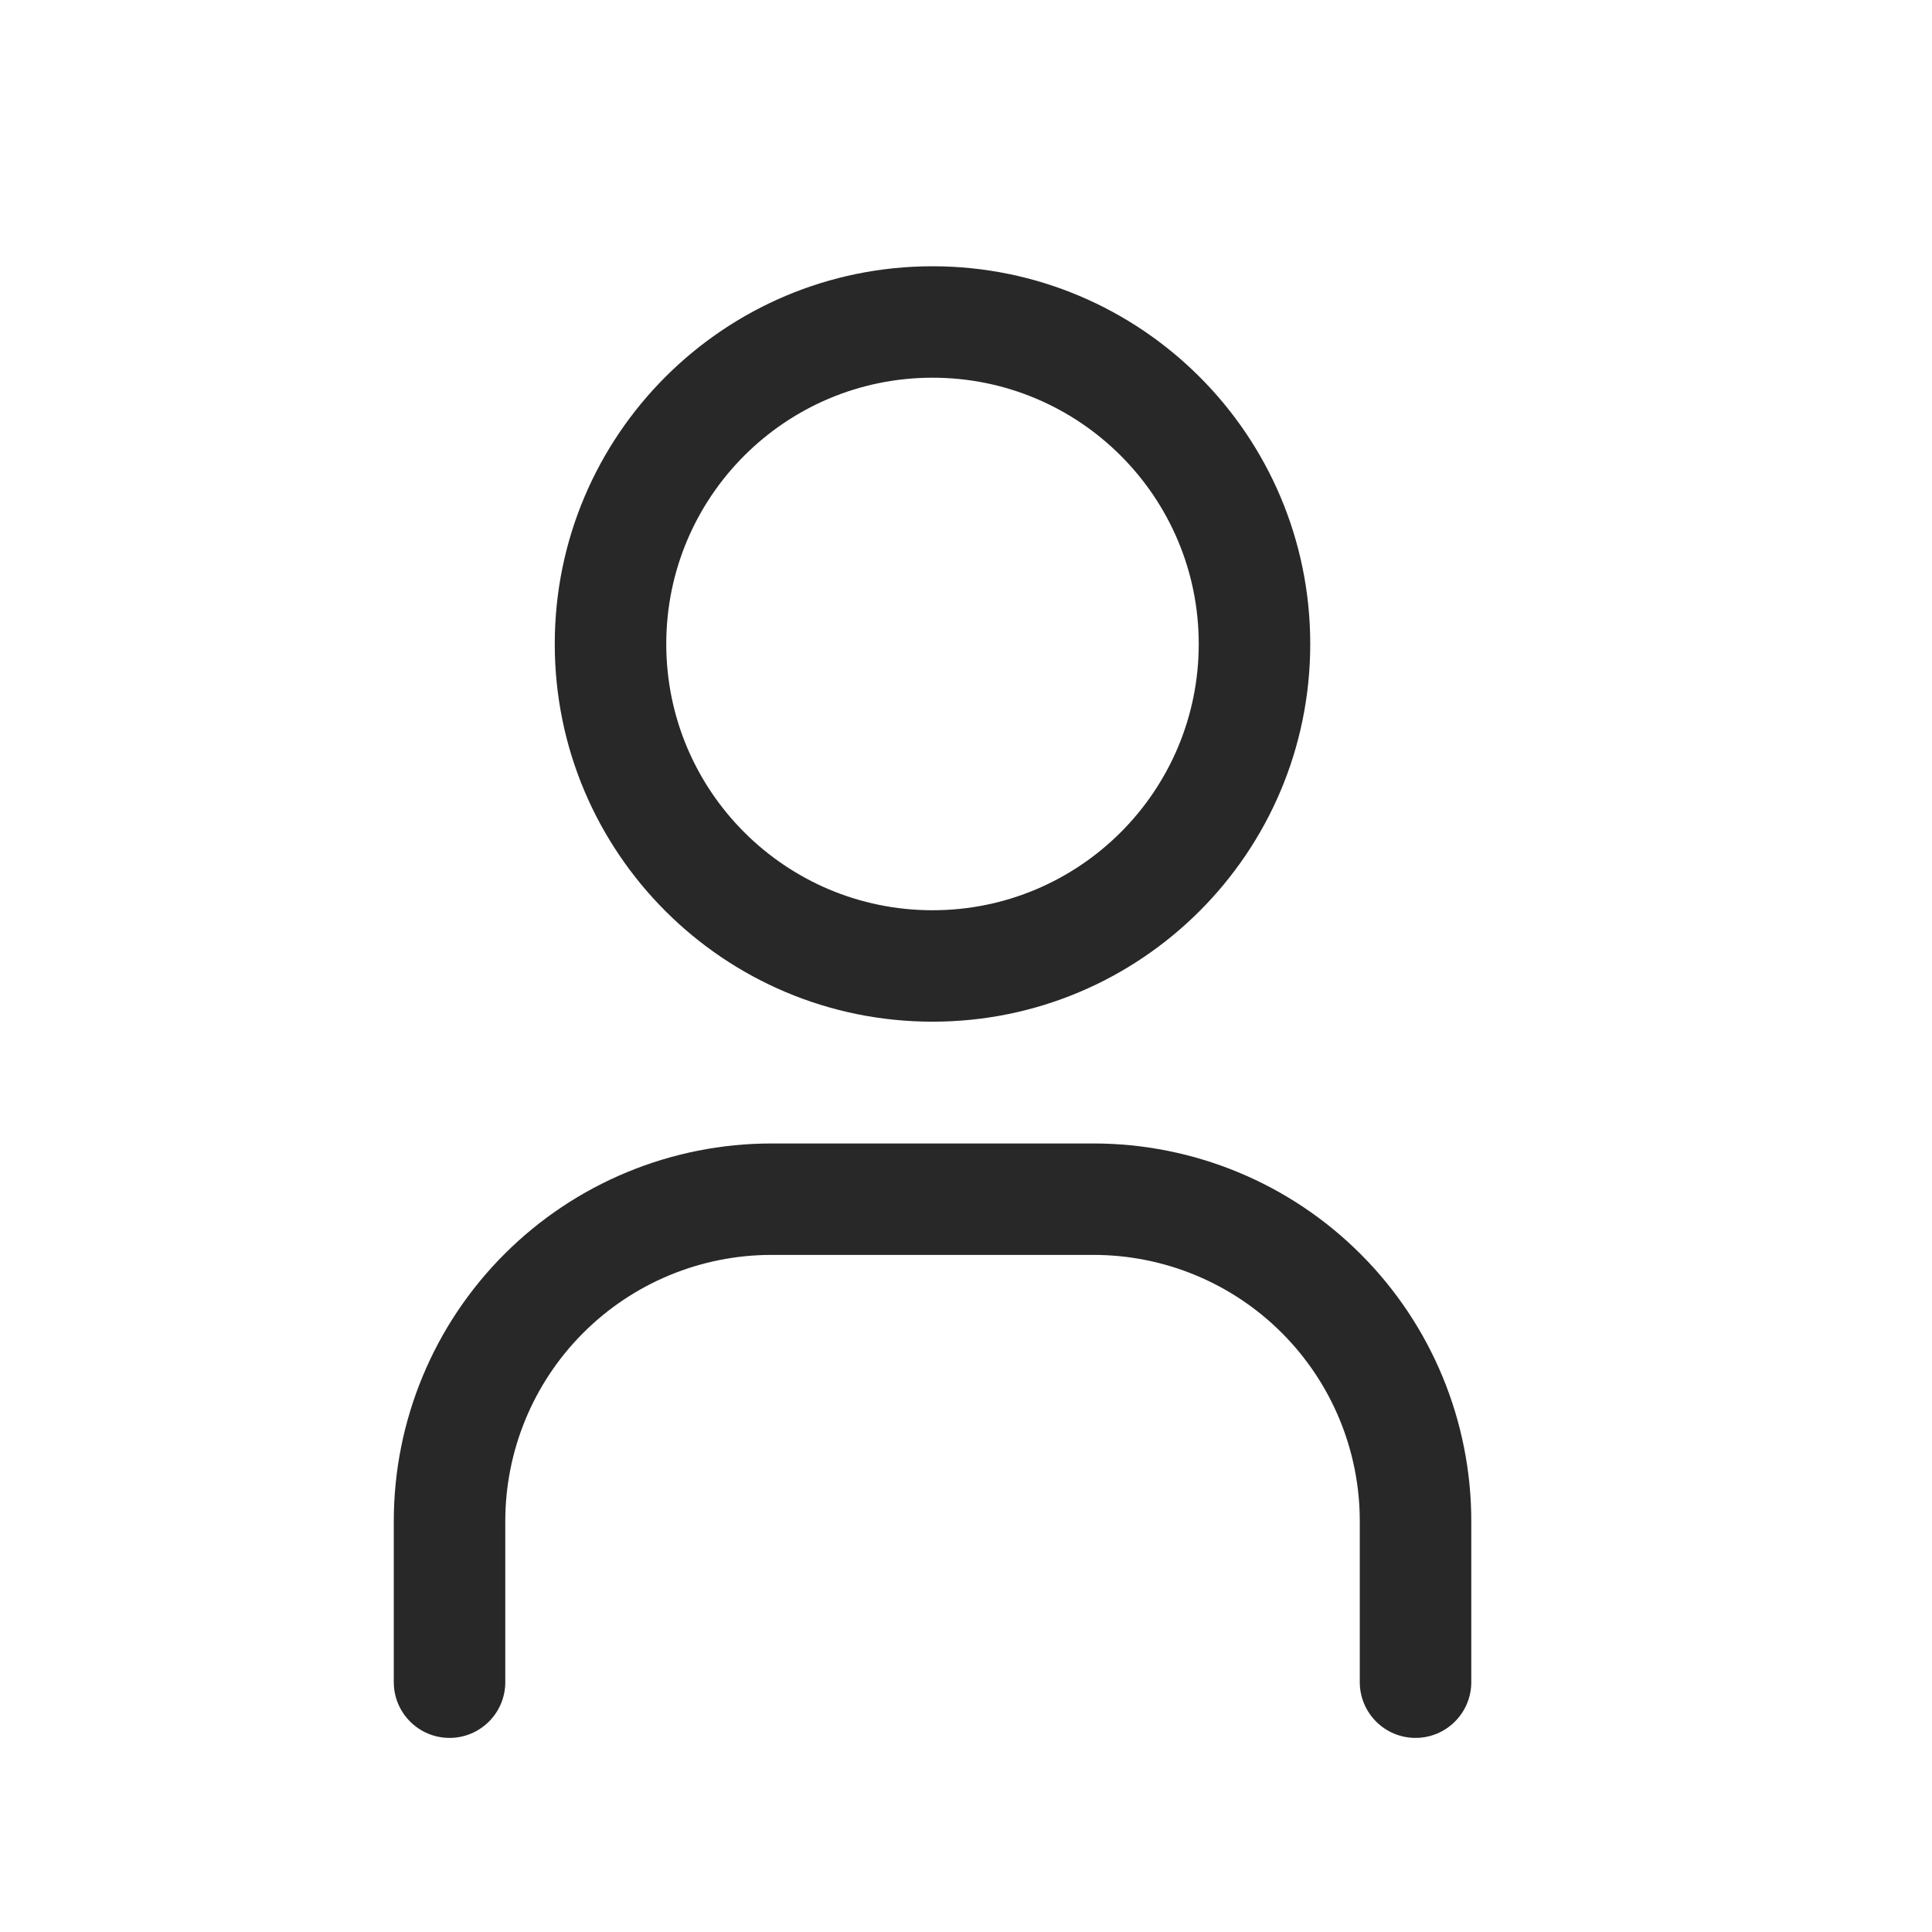
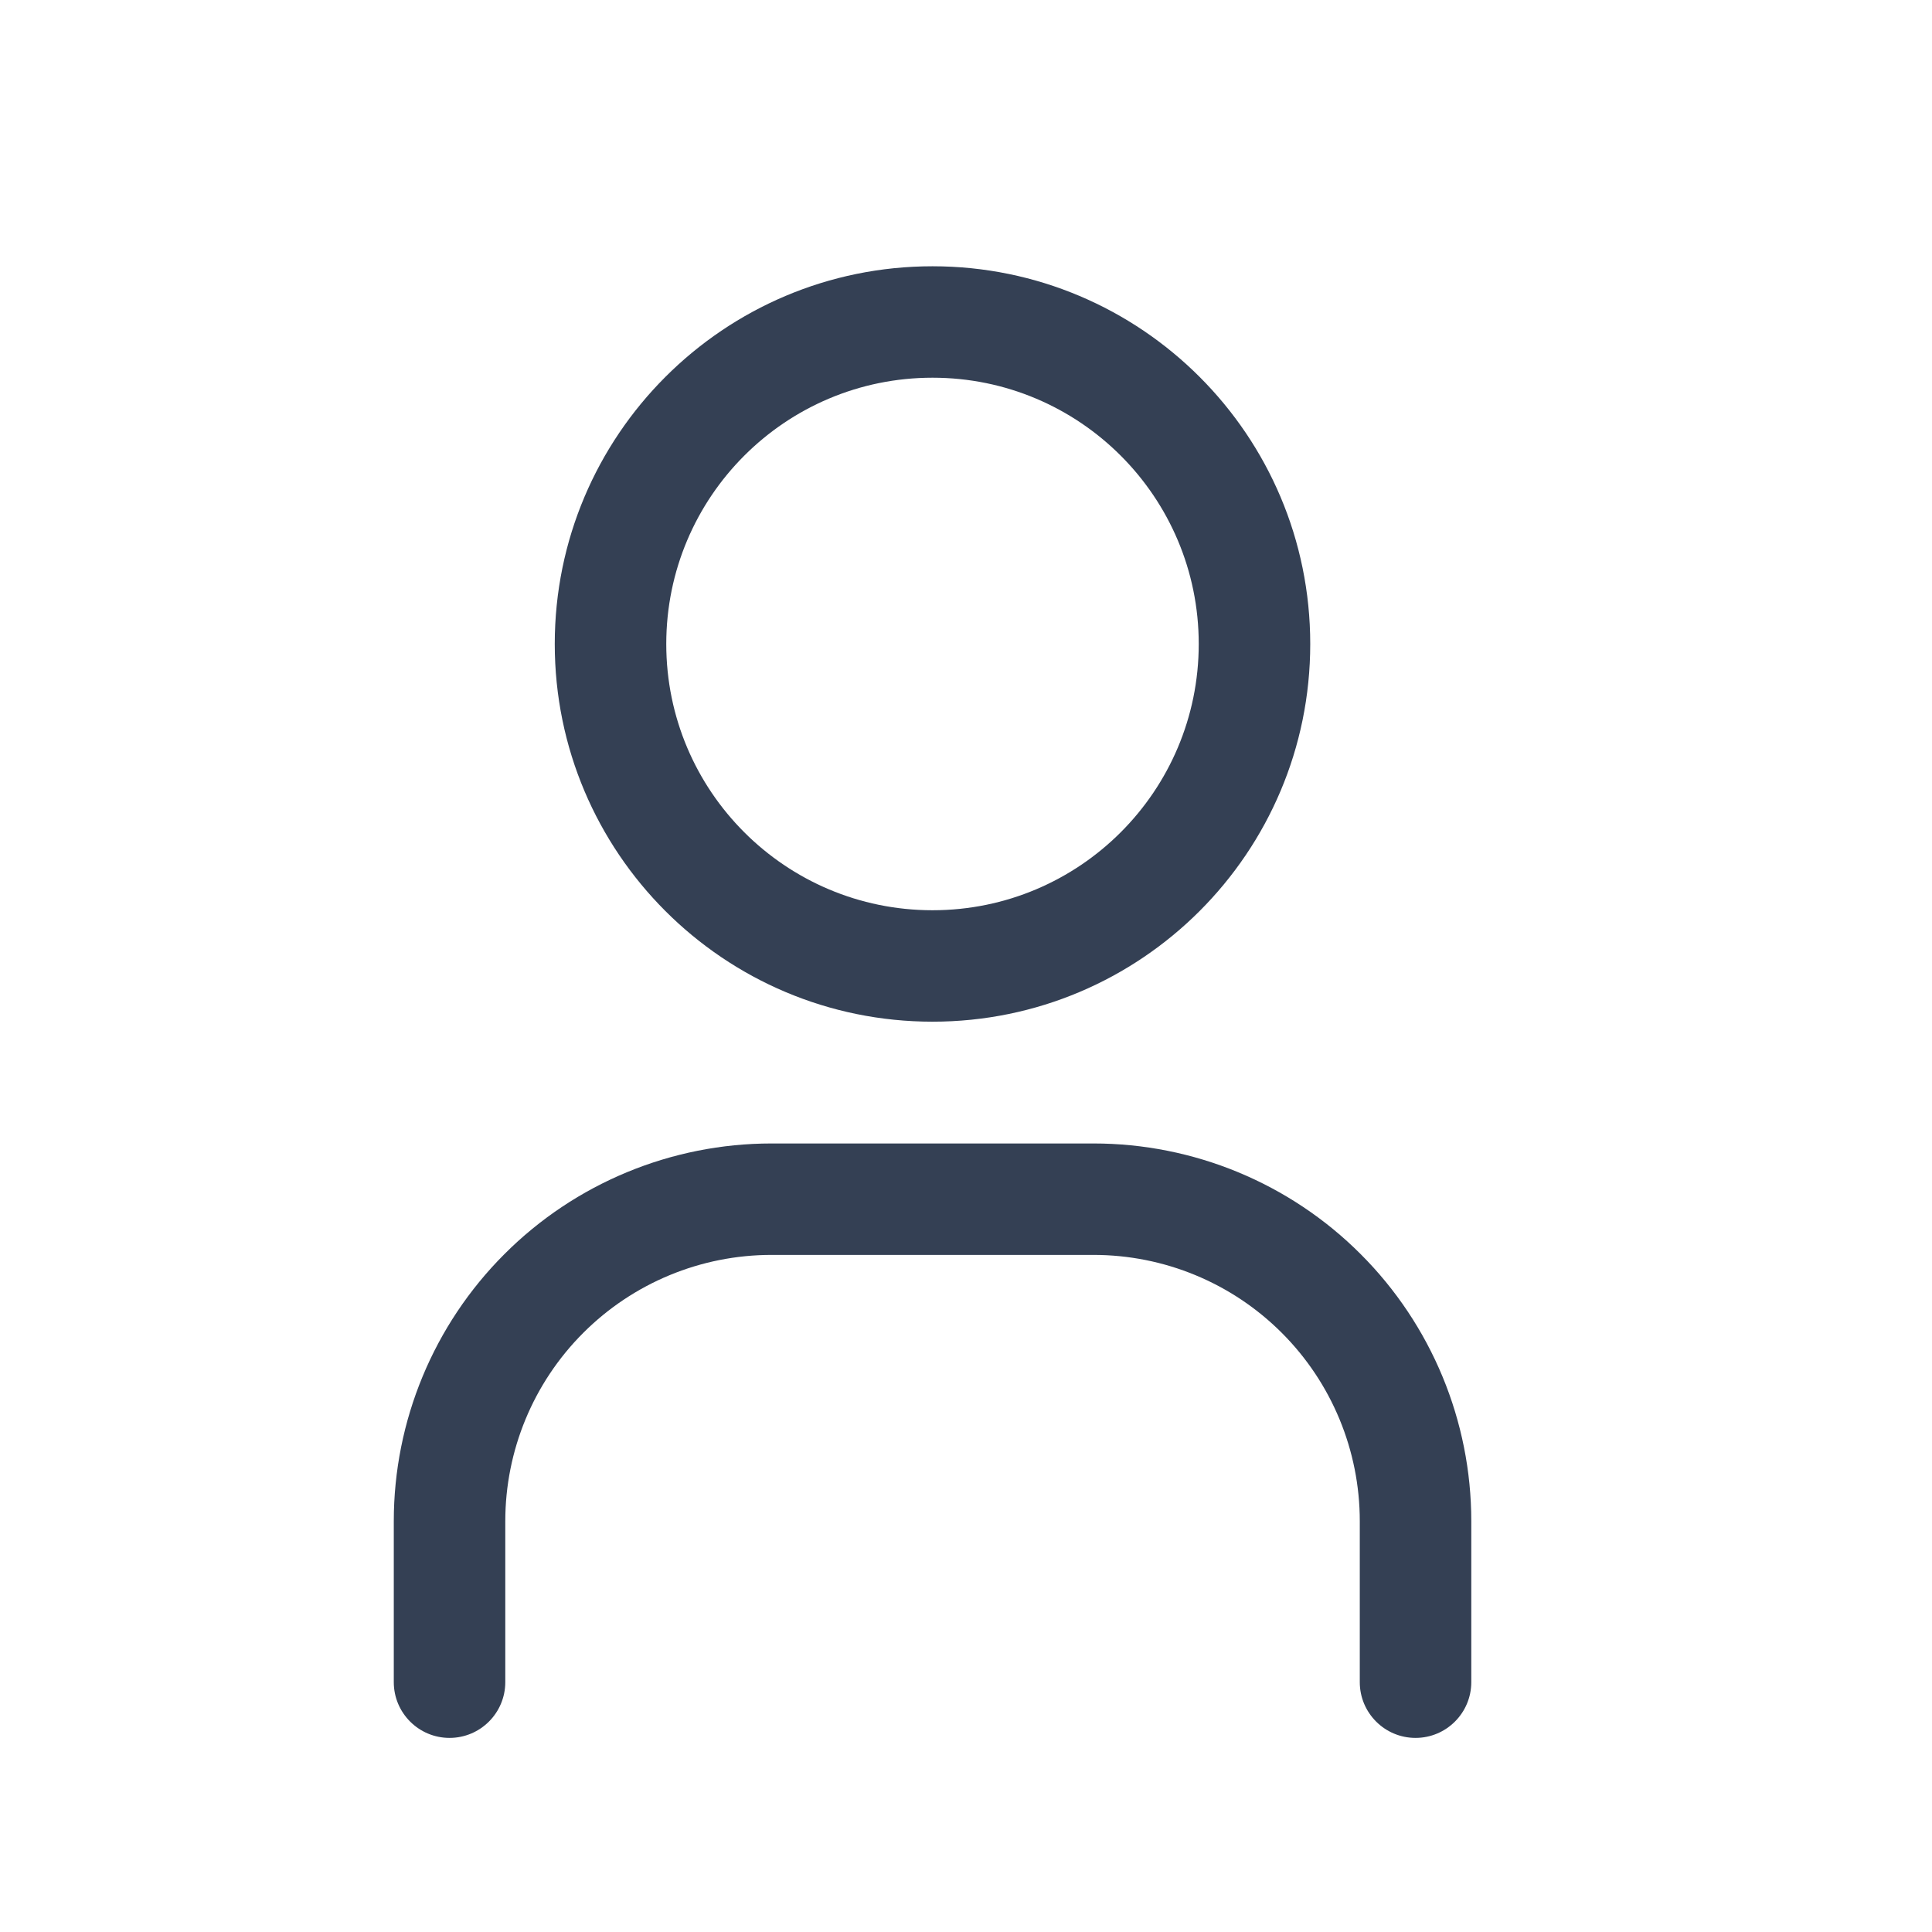
<svg xmlns="http://www.w3.org/2000/svg" width="28" height="28" viewBox="0 0 28 28" fill="none">
-   <path fill-rule="evenodd" clip-rule="evenodd" d="M9.656 9.333C9.656 7.202 11.383 5.474 13.515 5.474C15.646 5.474 17.373 7.202 17.373 9.333C17.373 11.464 15.646 13.192 13.515 13.192C11.383 13.192 9.656 11.464 9.656 9.333ZM13.515 3.859C10.491 3.859 8.04 6.31 8.04 9.333C8.04 12.356 10.491 14.807 13.515 14.807C16.538 14.807 18.989 12.356 18.989 9.333C18.989 6.31 16.538 3.859 13.515 3.859ZM8.453 19.317C9.177 18.593 10.158 18.187 11.182 18.187H15.848C16.872 18.187 17.853 18.593 18.577 19.317C19.301 20.041 19.707 21.022 19.707 22.046V24.379C19.707 24.825 20.069 25.187 20.515 25.187C20.961 25.187 21.323 24.825 21.323 24.379V22.046C21.323 20.594 20.746 19.201 19.719 18.175C18.693 17.148 17.3 16.572 15.848 16.572H11.182C9.73 16.572 8.337 17.148 7.311 18.175C6.284 19.201 5.707 20.594 5.707 22.046V24.379C5.707 24.825 6.069 25.187 6.515 25.187C6.961 25.187 7.323 24.825 7.323 24.379V22.046C7.323 21.022 7.729 20.041 8.453 19.317Z" fill="#282828" />
+   <path fill-rule="evenodd" clip-rule="evenodd" d="M9.656 9.333C9.656 7.202 11.383 5.474 13.515 5.474C15.646 5.474 17.373 7.202 17.373 9.333C17.373 11.464 15.646 13.192 13.515 13.192C11.383 13.192 9.656 11.464 9.656 9.333ZM13.515 3.859C10.491 3.859 8.04 6.31 8.04 9.333C8.04 12.356 10.491 14.807 13.515 14.807C16.538 14.807 18.989 12.356 18.989 9.333C18.989 6.31 16.538 3.859 13.515 3.859ZM8.453 19.317C9.177 18.593 10.158 18.187 11.182 18.187H15.848C16.872 18.187 17.853 18.593 18.577 19.317C19.301 20.041 19.707 21.022 19.707 22.046V24.379C19.707 24.825 20.069 25.187 20.515 25.187C20.961 25.187 21.323 24.825 21.323 24.379V22.046C21.323 20.594 20.746 19.201 19.719 18.175C18.693 17.148 17.3 16.572 15.848 16.572H11.182C9.73 16.572 8.337 17.148 7.311 18.175C6.284 19.201 5.707 20.594 5.707 22.046V24.379C5.707 24.825 6.069 25.187 6.515 25.187C6.961 25.187 7.323 24.825 7.323 24.379V22.046C7.323 21.022 7.729 20.041 8.453 19.317Z" fill="#344054" />
</svg>
